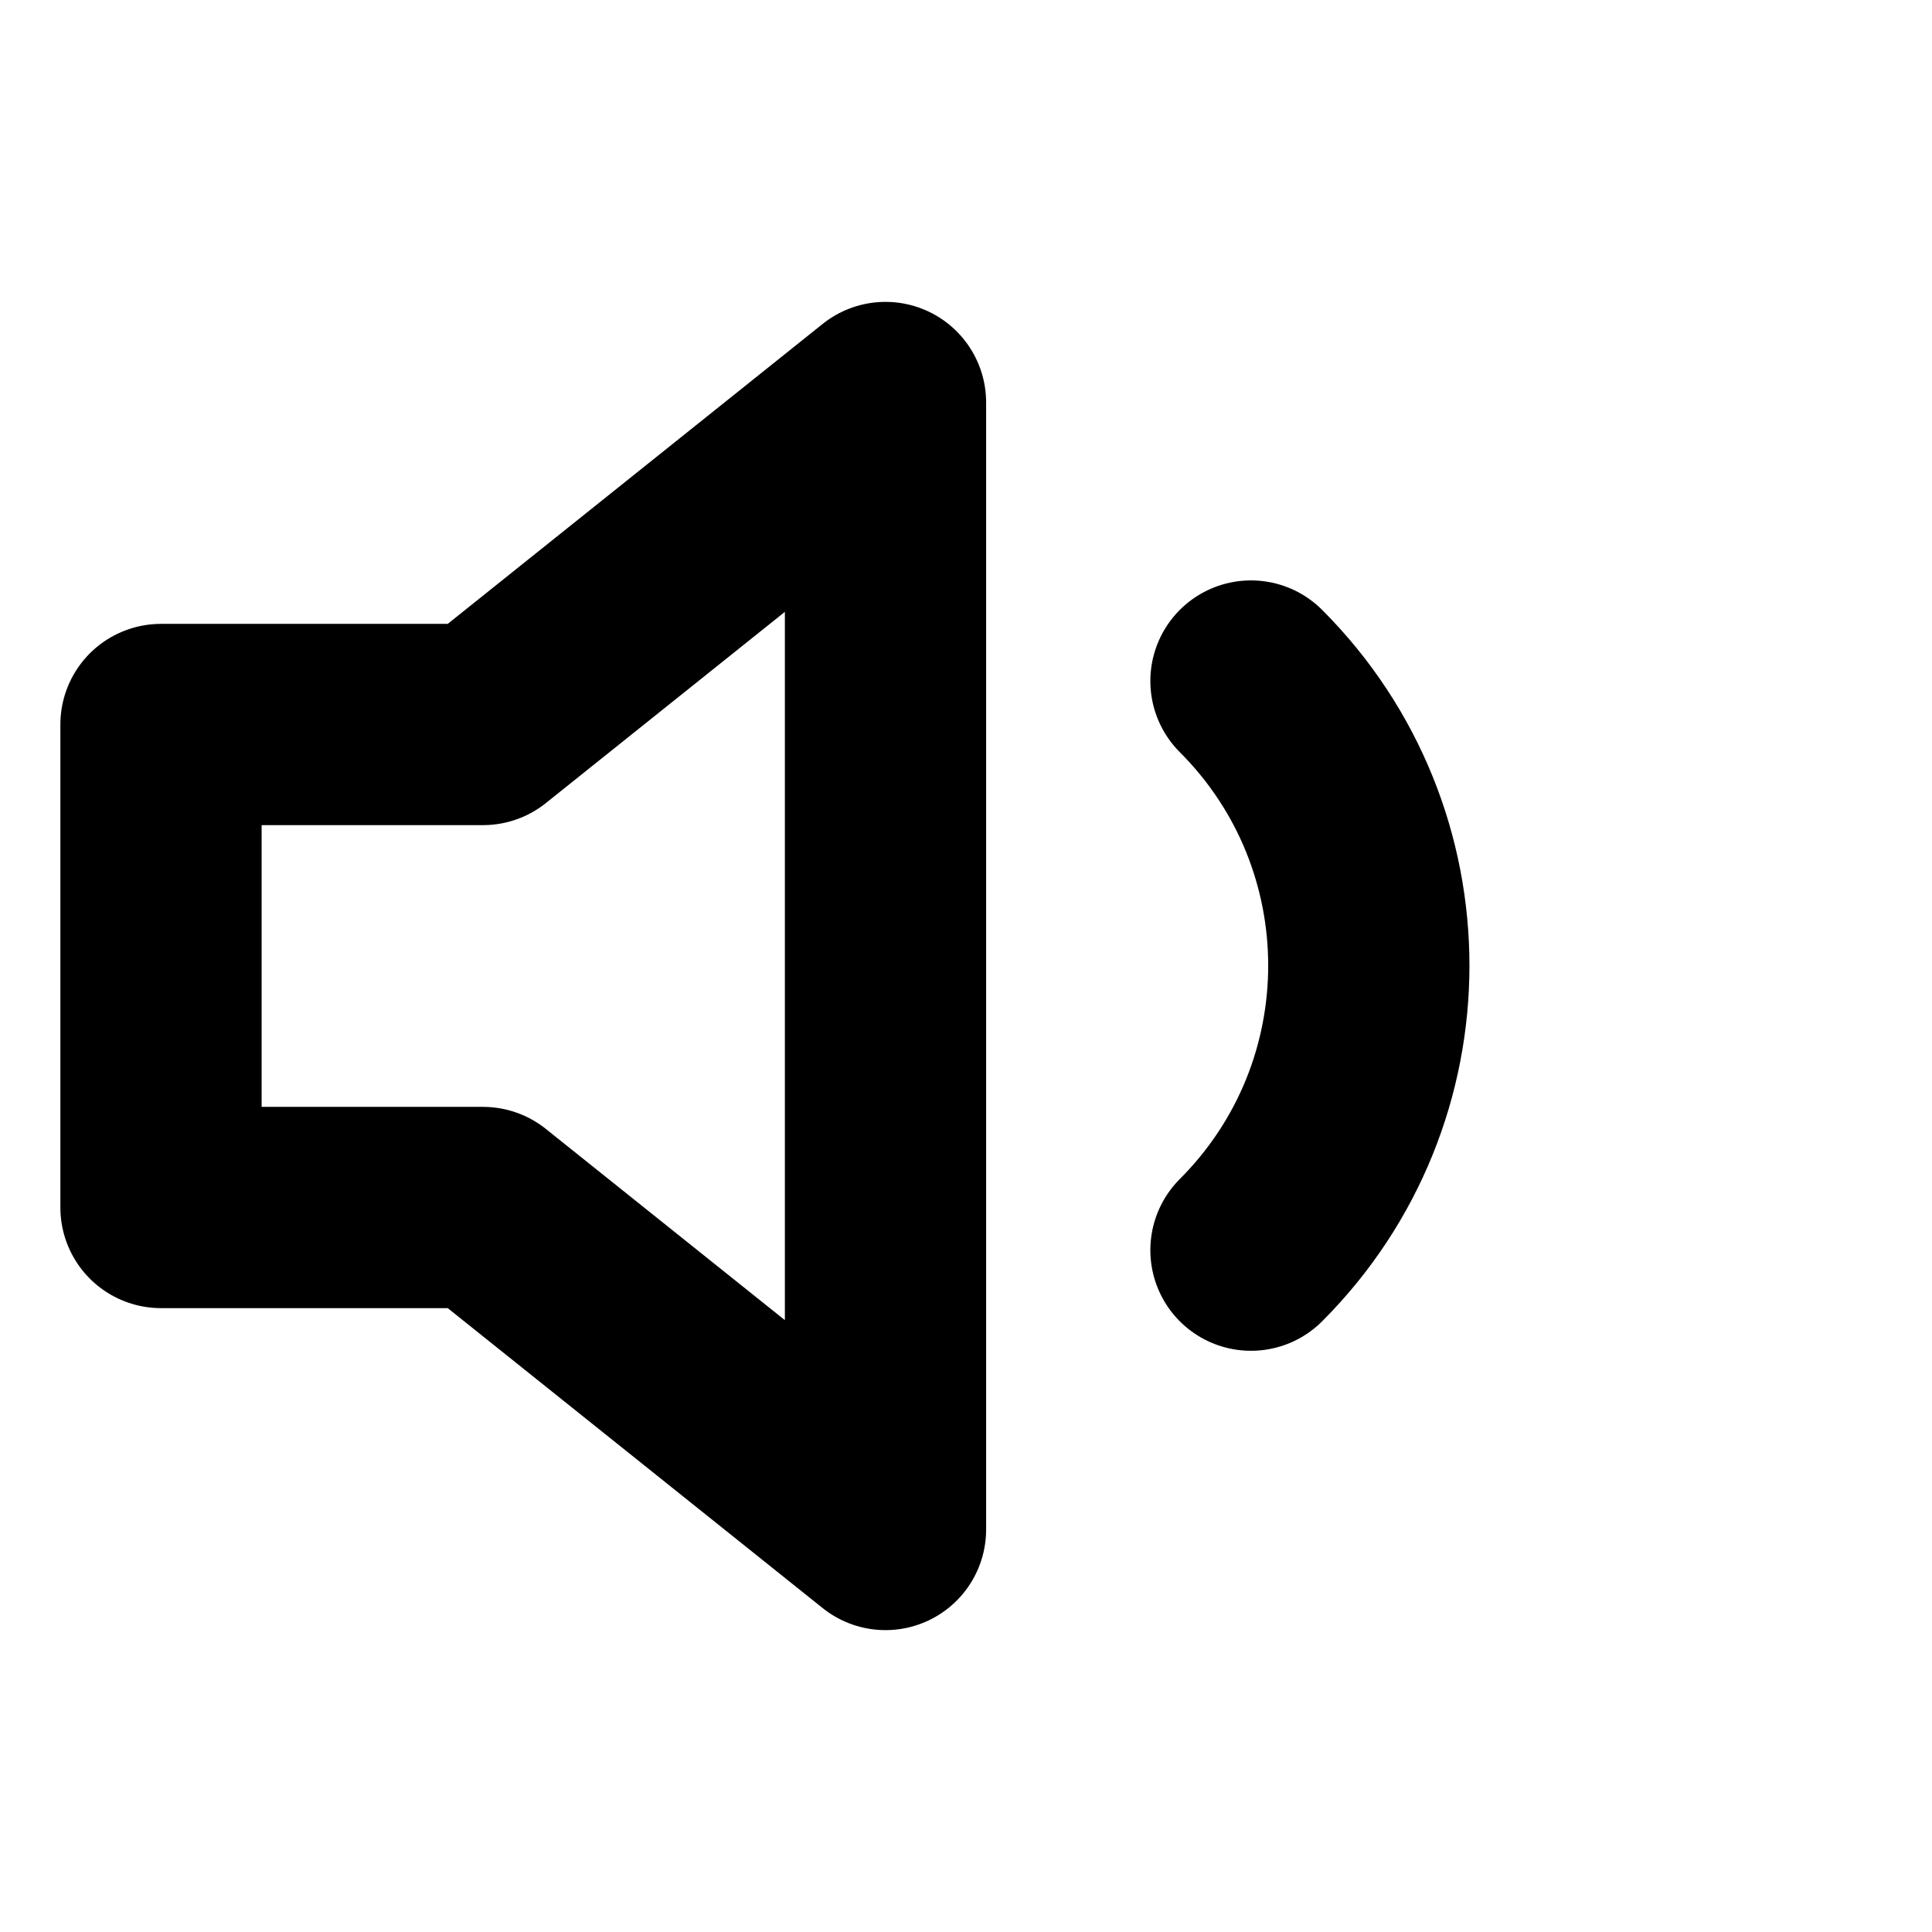
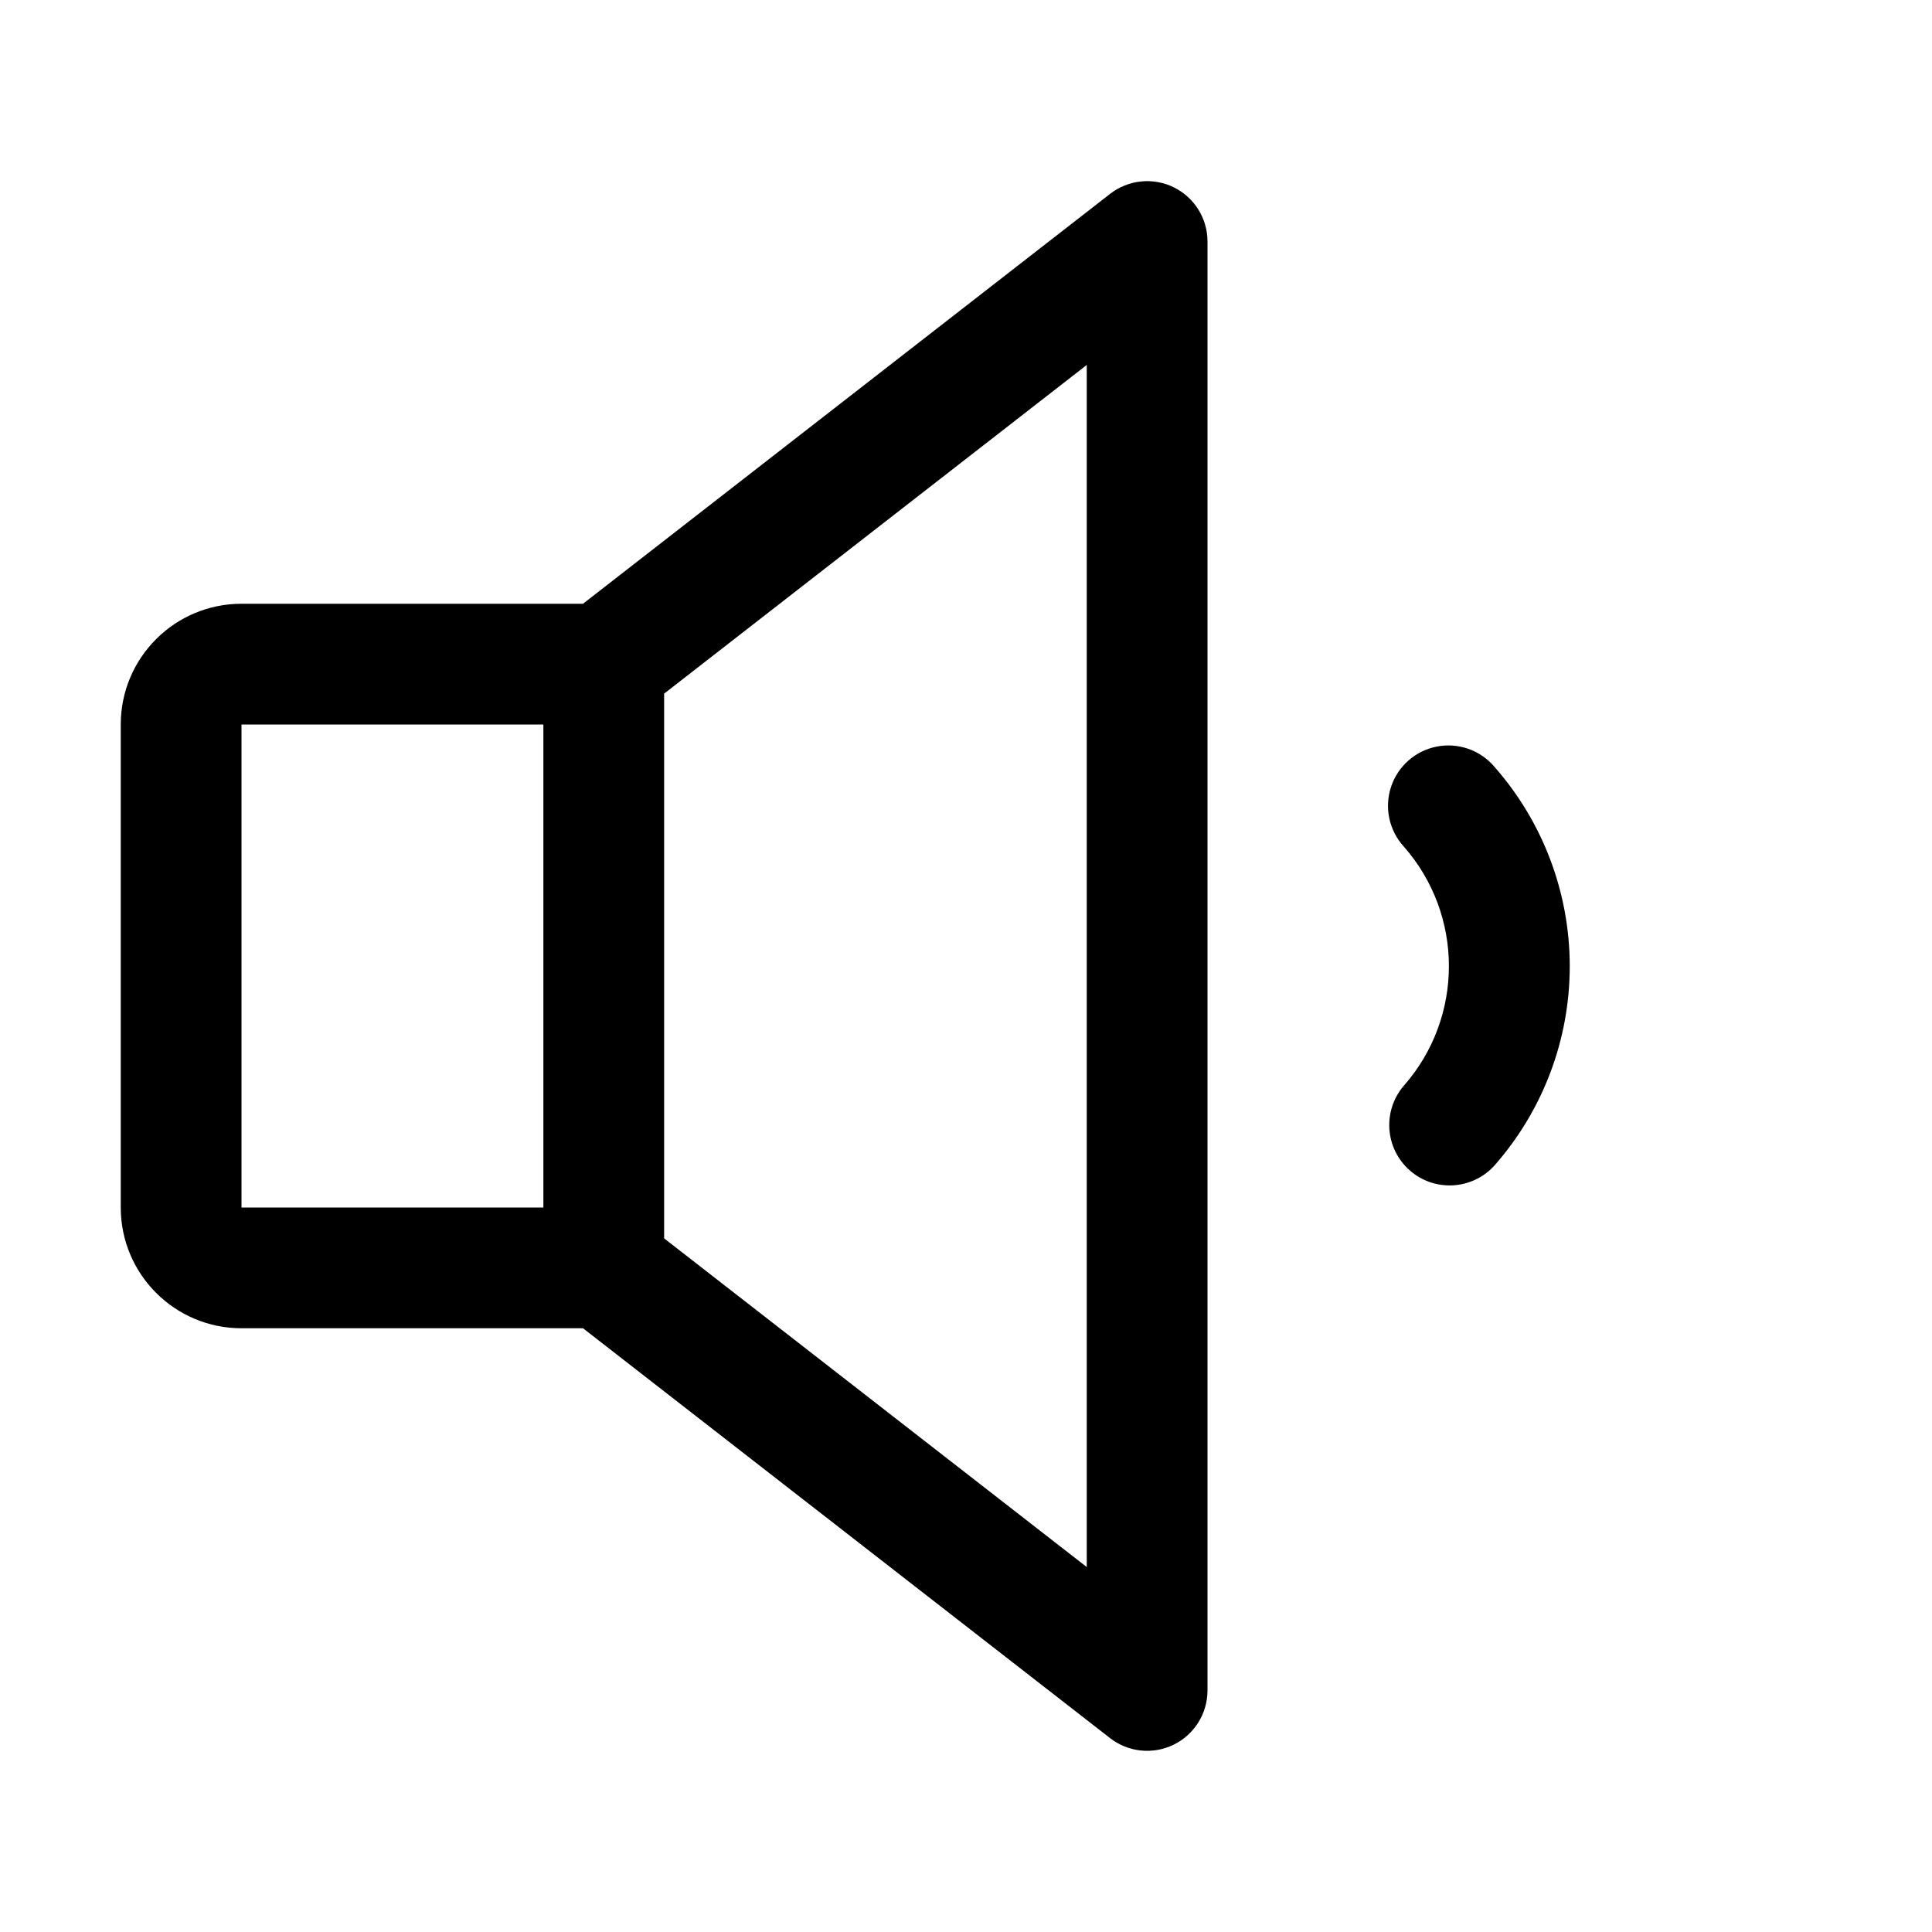
- <svg xmlns="http://www.w3.org/2000/svg" viewBox="0 0 24 24" fill="none" stroke="currentColor" stroke-width="2.5" stroke-linecap="round" stroke-linejoin="round">
-   <polygon points="11 5 6 9 2 9 2 15 6 15 11 19 11 5" />
-   <path d="M15.54 8.46a5 5 0 0 1 0 7.07" />
+ <svg xmlns="http://www.w3.org/2000/svg" viewBox="0 0 256 256" fill="currentColor">
+   <path d="M155.51,24.81a8,8,0,0,0-8.42.88L77.25,80H32A16,16,0,0,0,16,96v64a16,16,0,0,0,16,16H77.25l69.84,54.31A8,8,0,0,0,160,224V32A8,8,0,0,0,155.51,24.81ZM32,96H72v64H32ZM144,207.64,88,164.09V91.91l56-43.55ZM208,128a39.93,39.93,0,0,1-10,26.46,8,8,0,0,1-12-10.58,24,24,0,0,0,0-31.72,8,8,0,1,1,12-10.58A40,40,0,0,1,208,128Z" />
</svg>
